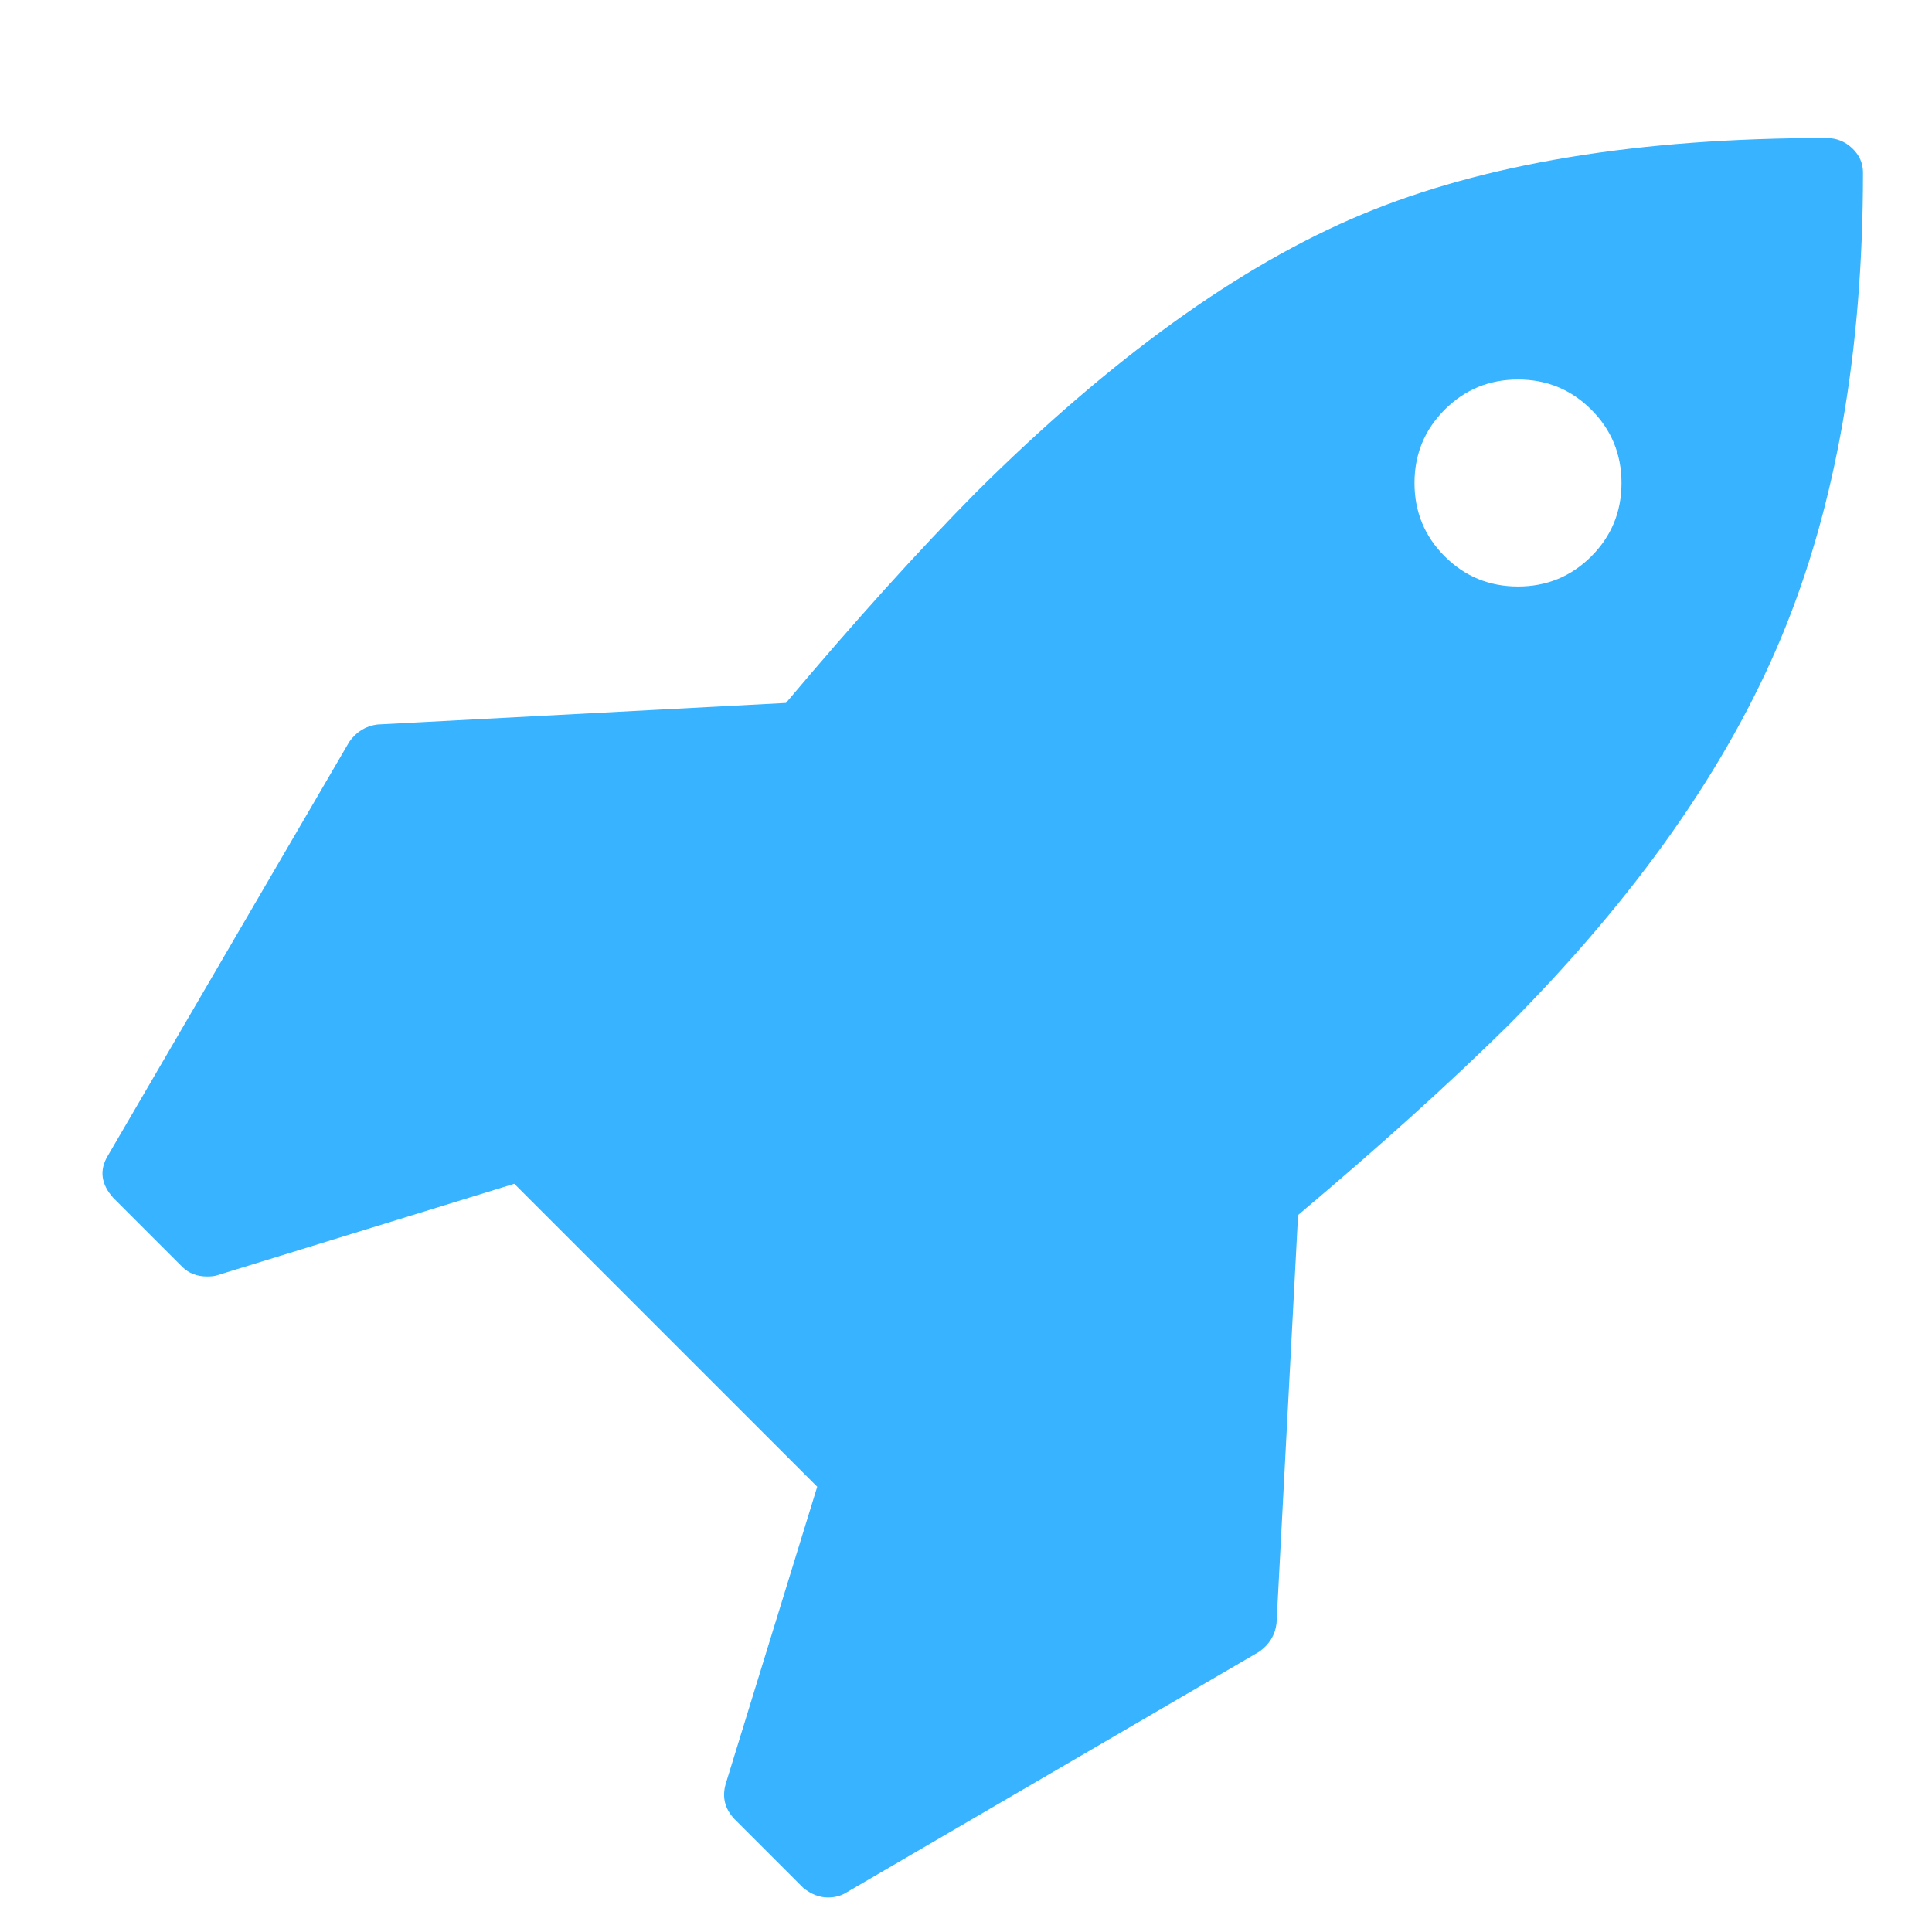
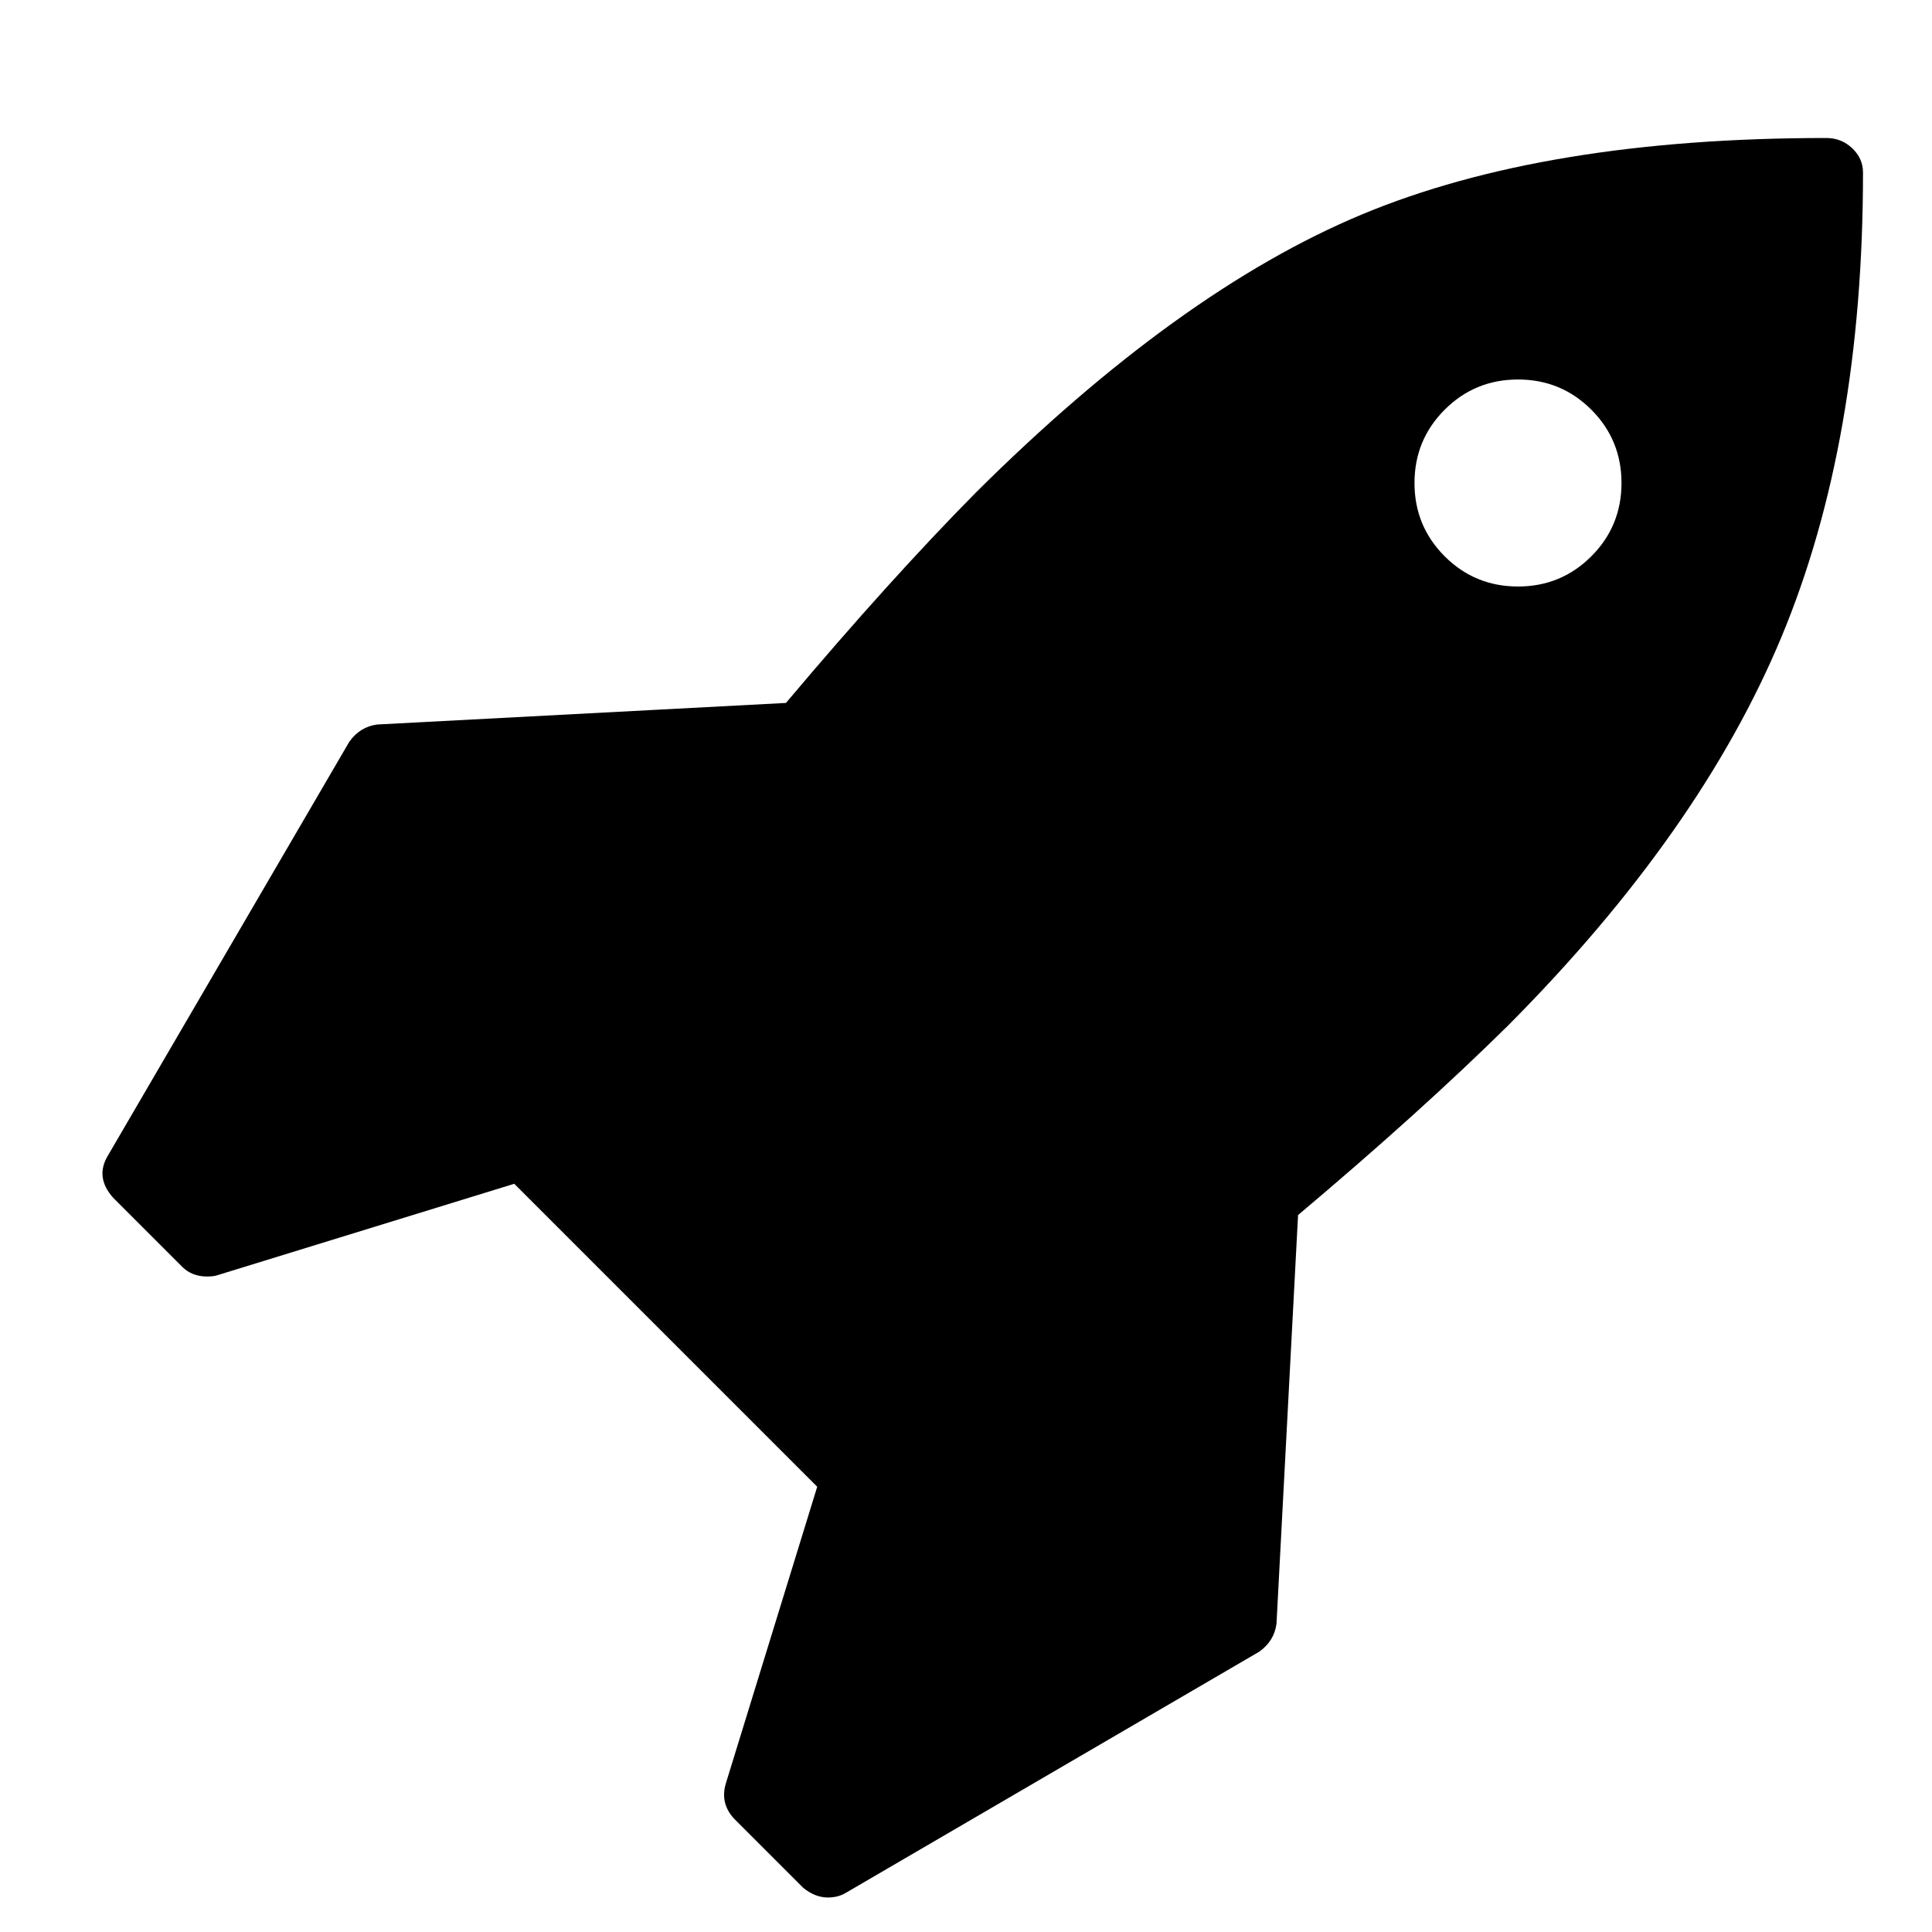
- <svg xmlns="http://www.w3.org/2000/svg" width="1792" height="1792" viewBox="0 0 1792 1792">
-   <path d="M1504 448q0-40-28-68t-68-28-68 28-28 68 28 68 68 28 68-28 28-68zm224-288q0 249-75.5 430.5t-253.5 360.5q-81 80-195 176l-20 379q-2 16-16 26l-384 224q-7 4-16 4-12 0-23-9l-64-64q-13-14-8-32l85-276-281-281-276 85q-3 1-9 1-14 0-23-9l-64-64q-17-19-5-39l224-384q10-14 26-16l379-20q96-114 176-195 188-187 358-258t431-71q14 0 24 9.5t10 22.5z" fill="#38b3ff" />
+ <svg xmlns="http://www.w3.org/2000/svg" viewBox="0 0 1792 1792">
+   <path d="M1504 448q0-40-28-68t-68-28-68 28-28 68 28 68 68 28 68-28 28-68zm224-288q0 249-75.5 430.5t-253.5 360.5q-81 80-195 176l-20 379q-2 16-16 26l-384 224q-7 4-16 4-12 0-23-9l-64-64q-13-14-8-32l85-276-281-281-276 85q-3 1-9 1-14 0-23-9l-64-64q-17-19-5-39l224-384q10-14 26-16l379-20q96-114 176-195 188-187 358-258t431-71q14 0 24 9.5t10 22.5z" />
</svg>
